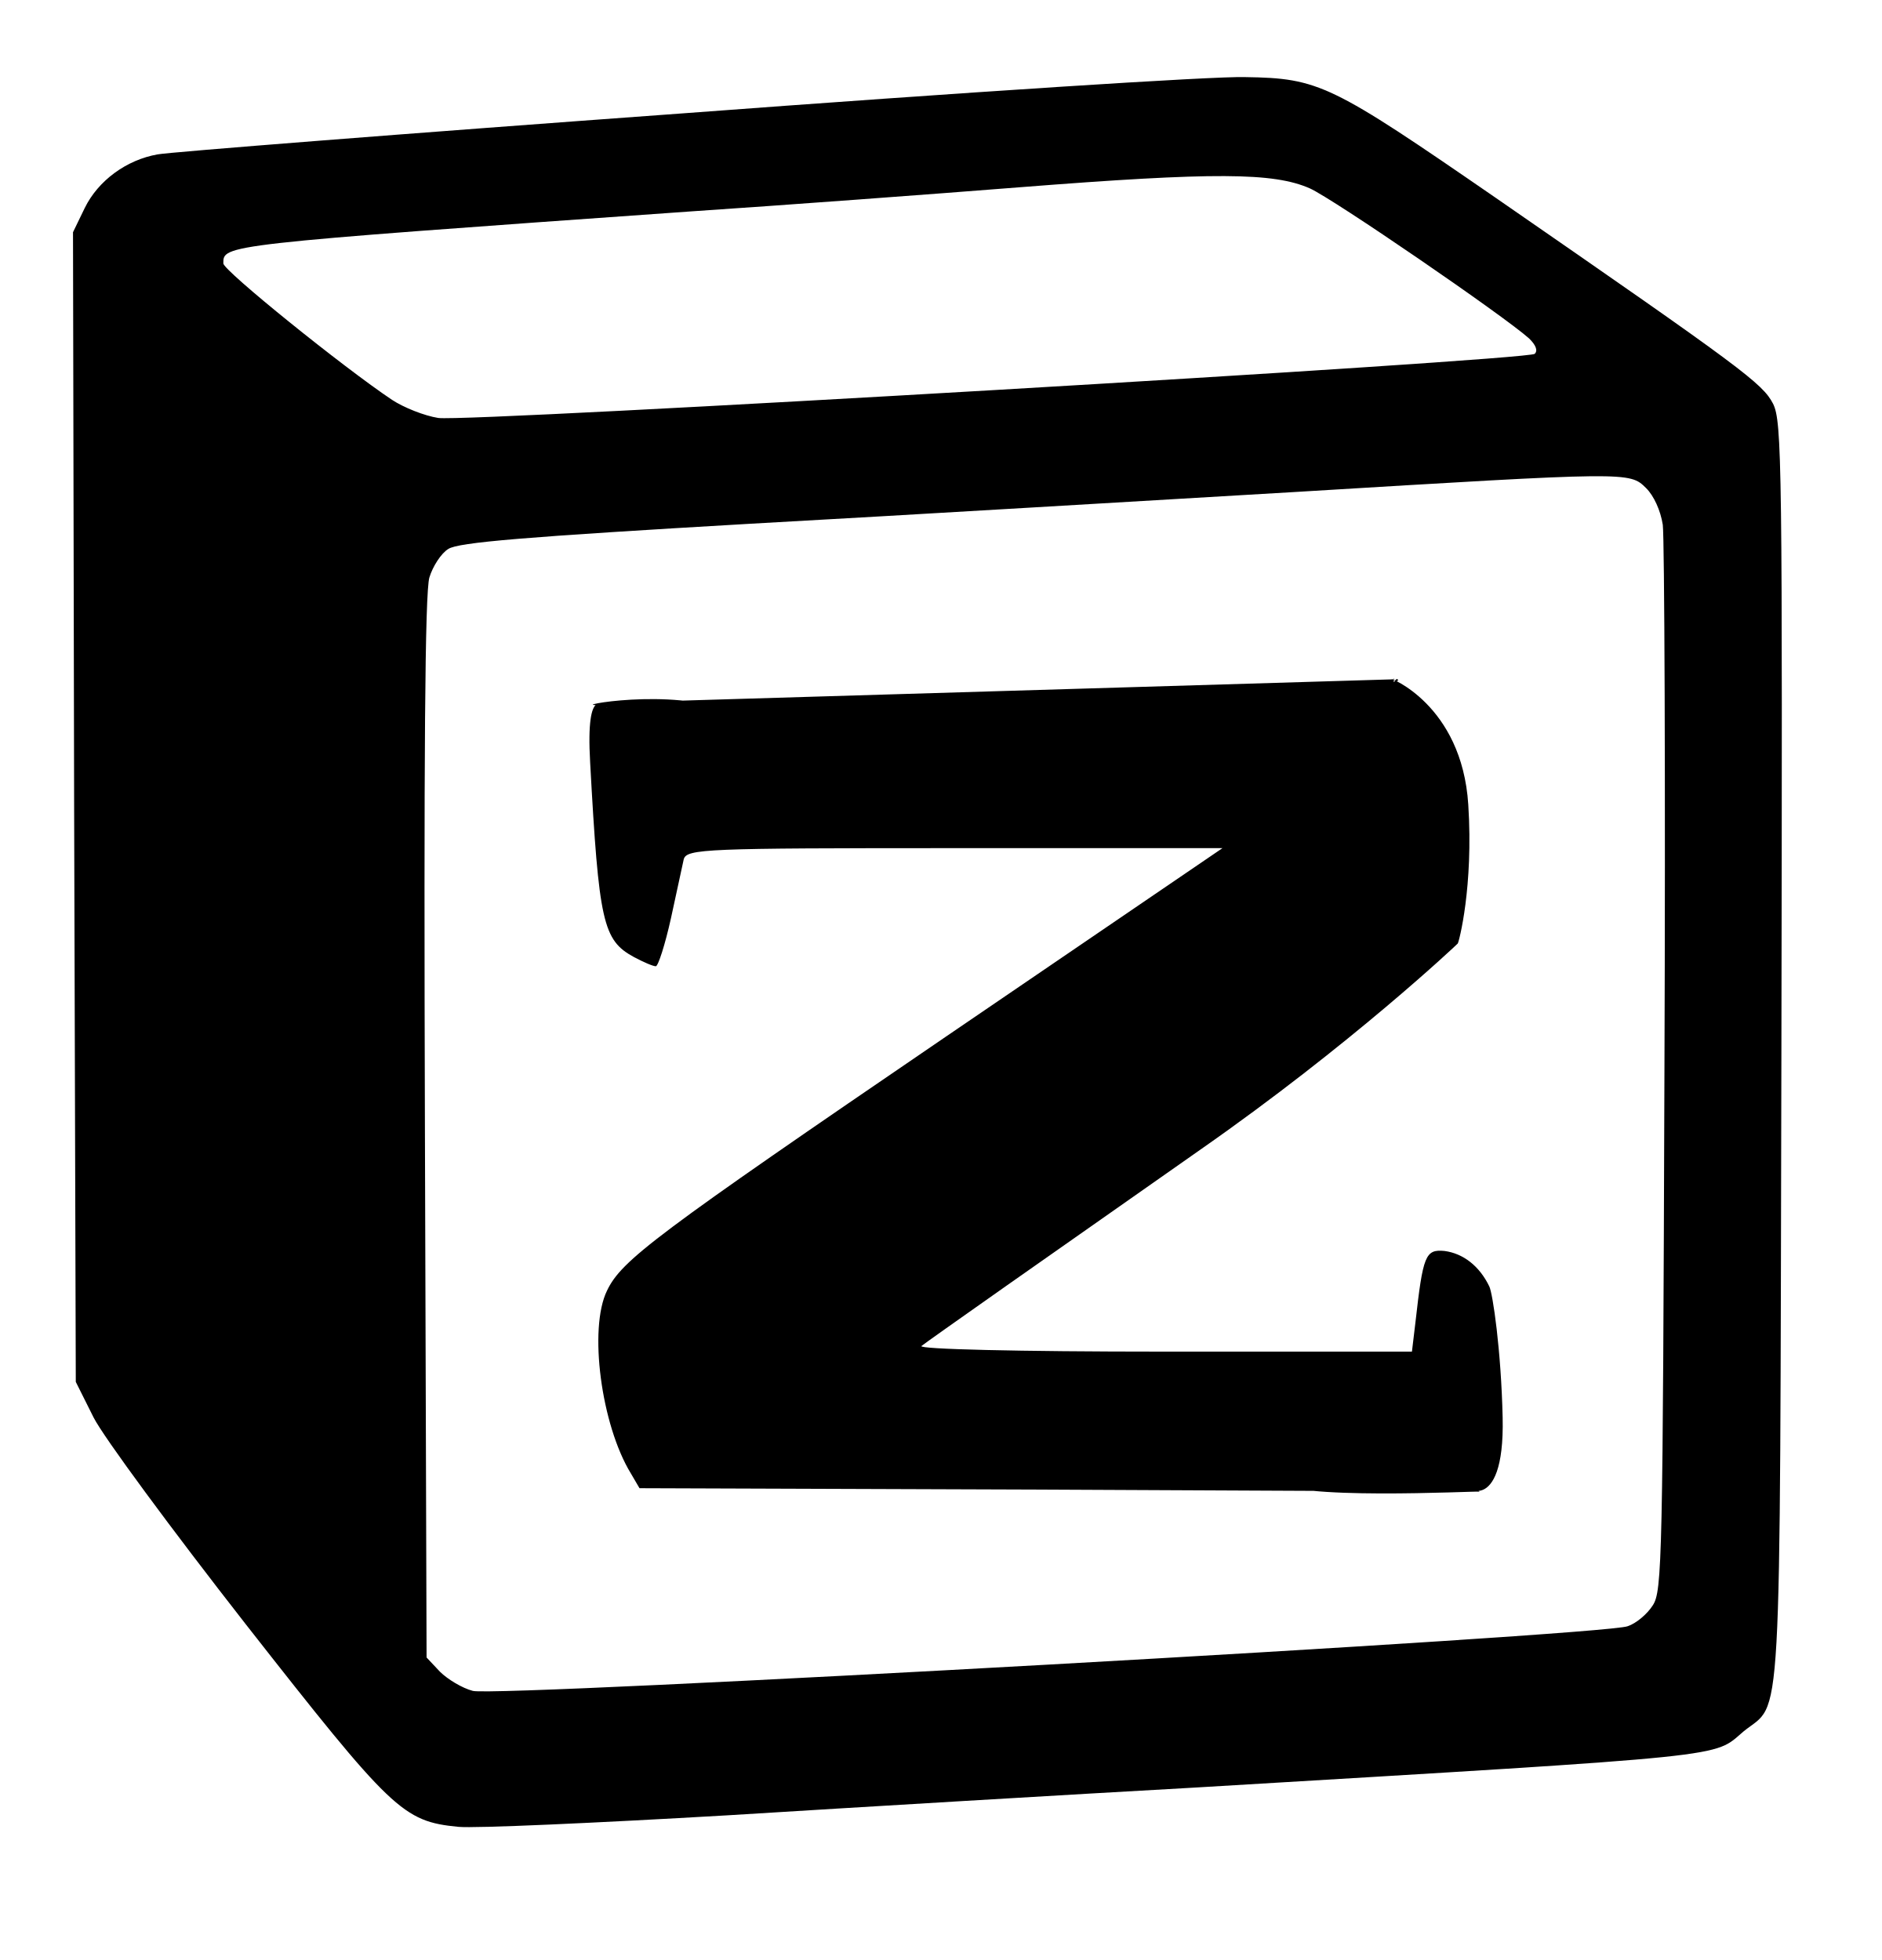
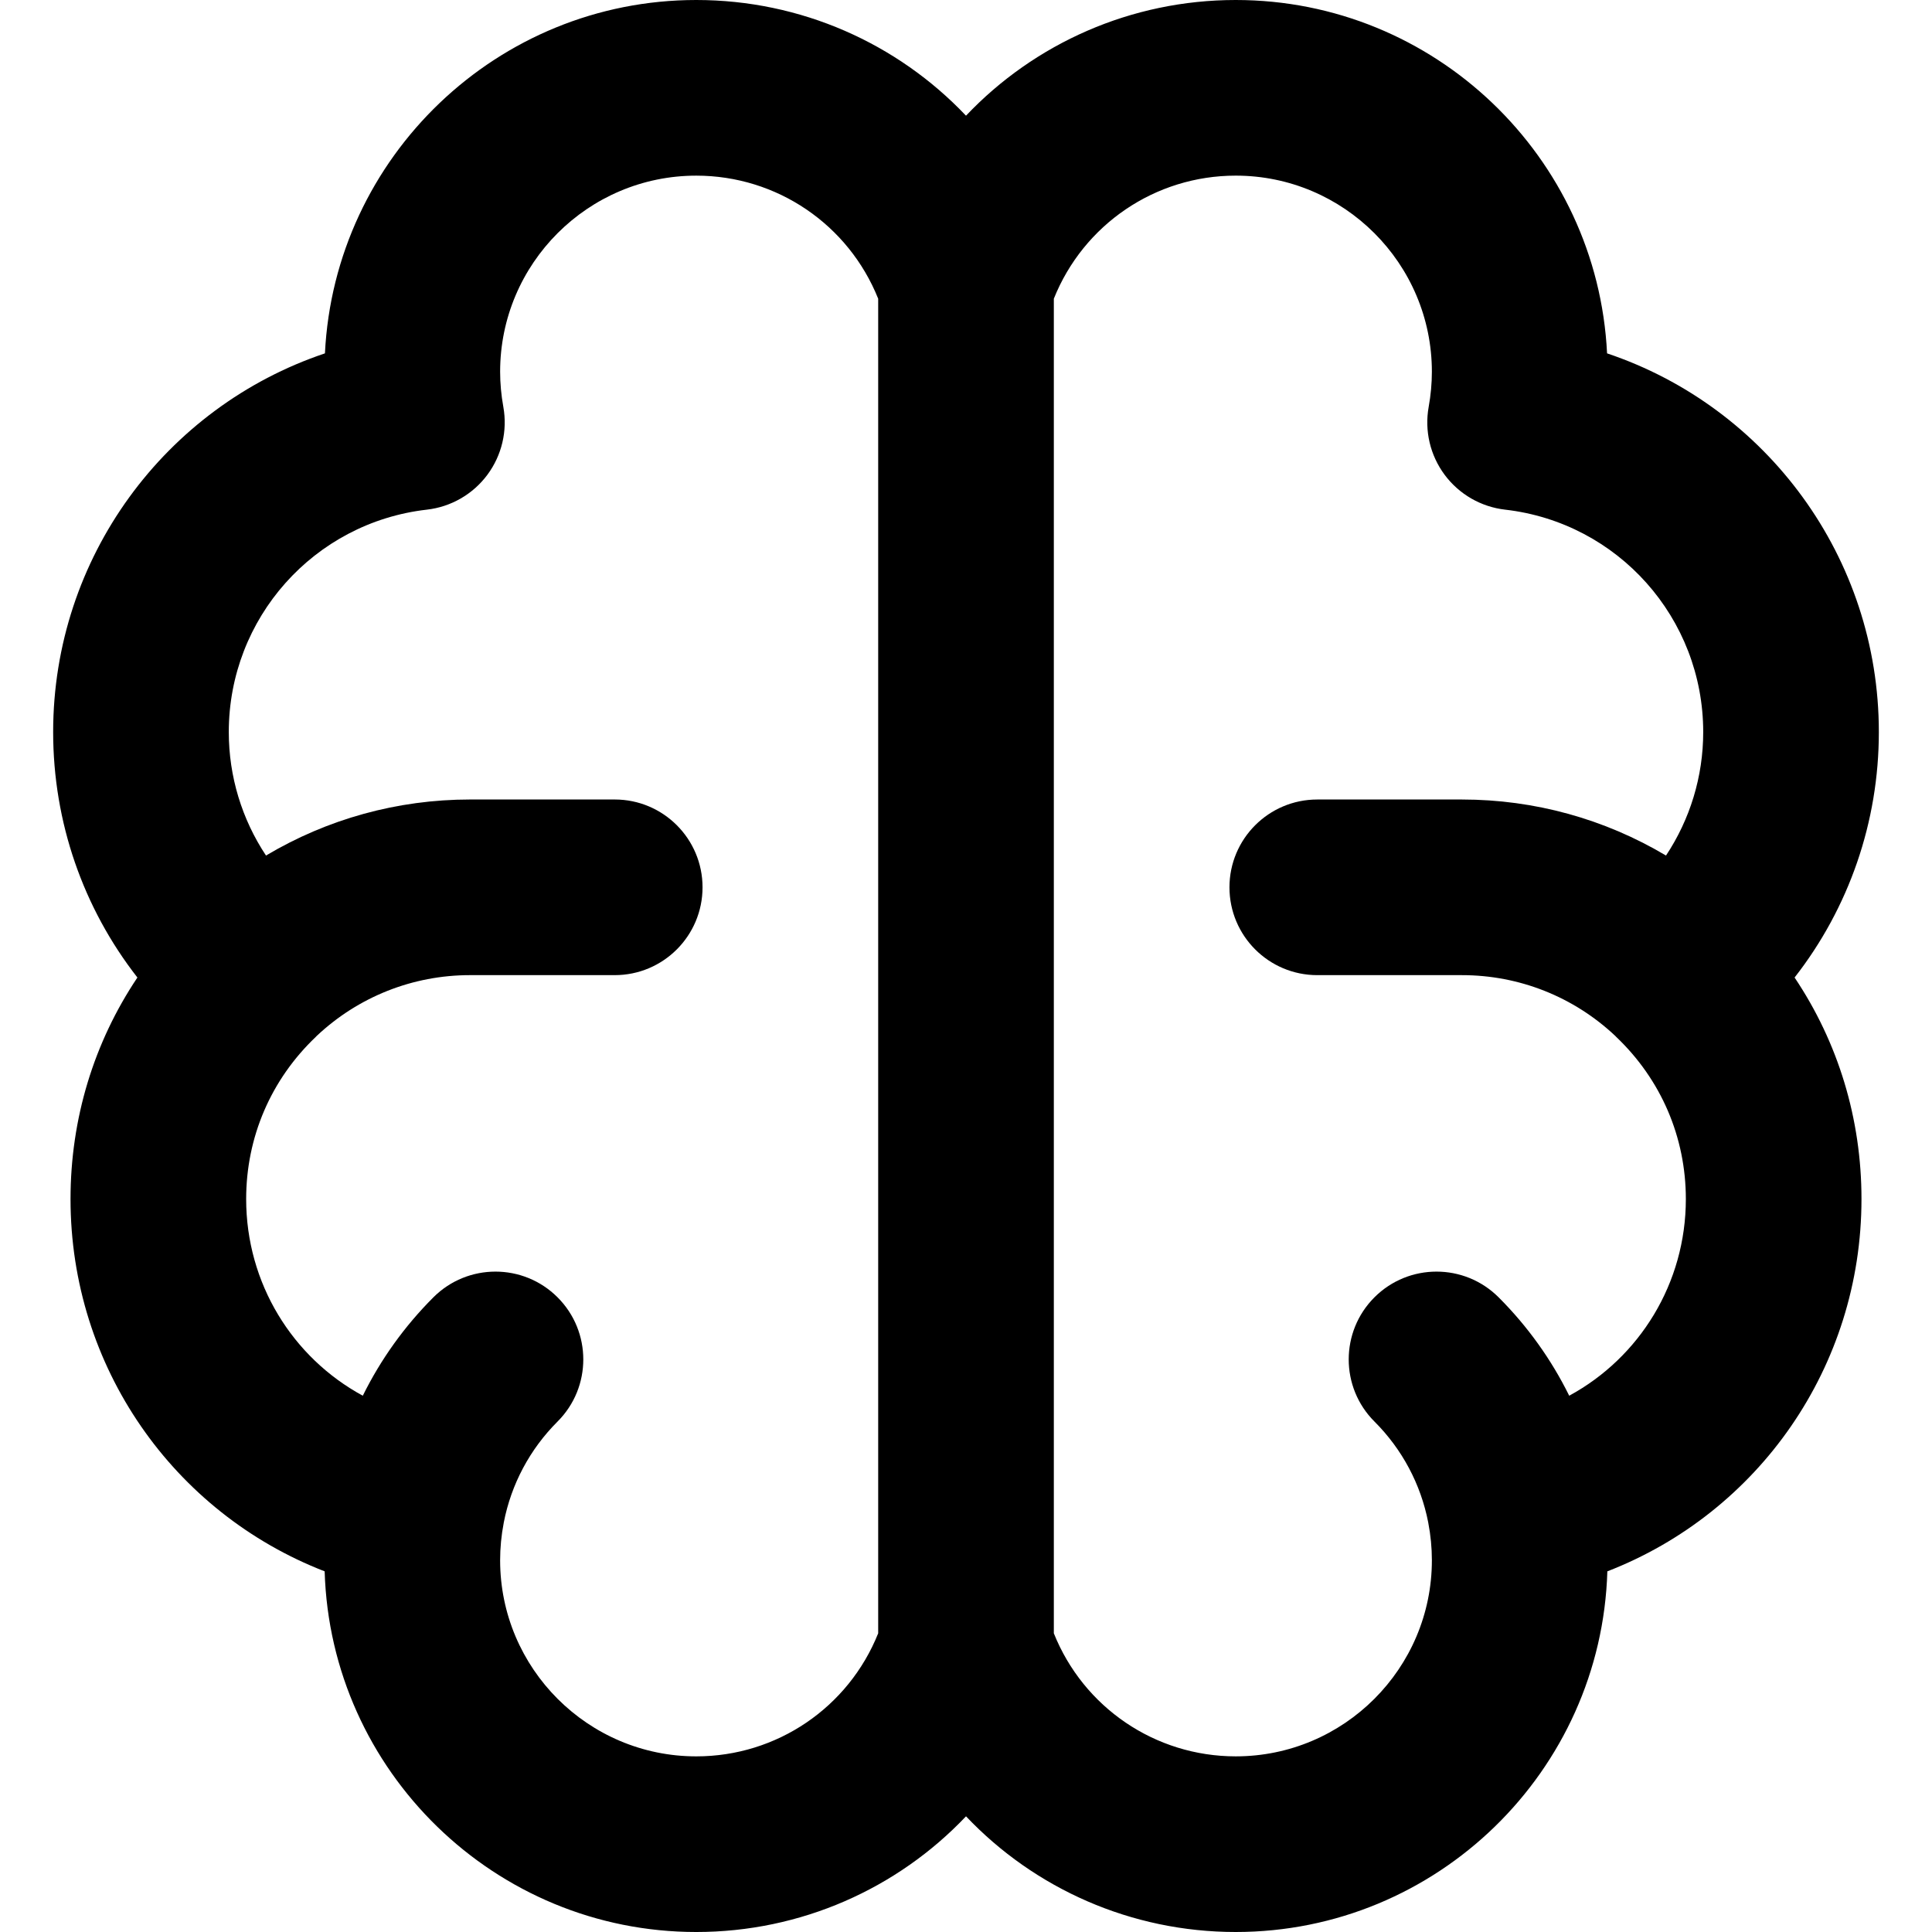
- <svg xmlns="http://www.w3.org/2000/svg" viewBox="13.38 3.2 485.44 505.7">
-   <path d="M 189.785 32.428 C 117.966 37.658 56.912 42.468 54.041 43.032 C 45.993 44.444 38.671 49.818 35.228 56.89 L 32.212 63.113 L 32.503 211.426 L 32.93 359.739 L 37.526 368.931 C 40.115 374.018 57.638 397.774 76.742 422.228 C 114.523 470.438 117.248 473.129 131.61 474.542 C 135.78 474.962 167.093 473.549 200.995 471.573 C 235.042 469.454 289.62 466.2 322.377 464.367 C 462.281 456.007 455.096 456.713 463.135 449.927 C 473.191 441.728 472.474 455.158 472.901 274.898 C 473.191 122.061 473.046 112.029 470.748 107.362 C 468.022 102.132 463.135 98.457 399.356 54.342 C 356.697 24.935 353.681 23.379 334.568 23.093 C 326.674 22.816 261.459 27.054 189.785 32.428 Z M 351.237 51.794 C 357.269 54.476 401.372 84.732 407.831 90.535 C 409.557 92.234 410.129 93.647 409.266 94.496 C 407.259 96.195 134.327 112.172 126.432 111.037 C 122.844 110.474 117.53 108.355 114.514 106.37 C 102.014 98.028 70.992 73.002 70.992 71.169 C 70.992 66.359 69.984 66.359 191.656 57.74 C 214.93 56.184 253.138 53.358 276.411 51.517 C 326.819 47.556 341.908 47.699 351.237 51.794 Z M 437.999 129.133 C 440.007 131.109 441.733 134.927 442.305 138.602 C 442.732 141.999 443.023 205.337 442.732 279.136 C 442.305 405.812 442.16 413.734 439.716 417.409 C 438.281 419.671 435.41 422.076 433.248 422.782 C 427.226 425.188 141.23 441.165 135.344 439.466 C 132.619 438.76 128.876 436.498 126.868 434.522 L 123.417 430.847 L 122.99 294.274 C 122.699 198.417 122.99 156.001 124.143 152.183 C 125.006 149.358 127.159 145.96 129.031 144.834 C 131.619 143.135 148.57 141.722 206.89 138.334 C 247.833 136.072 311.176 132.254 347.522 130.135 C 433.975 124.895 433.694 124.895 437.999 129.133 Z" style="" transform="matrix(1, 0, 0, 1, -5.684341886080802e-14, 0)" />
-   <path d="M 400.995 368.904 C 400.6 351.551 398.443 336.862 397.545 335.098 C 394.994 329.804 390.792 326.6 385.996 325.962 C 381.048 325.486 380.45 327.086 378.498 344.398 L 377.596 351.932 L 313.583 351.932 C 275.509 351.932 250.32 351.293 251.069 350.492 C 251.969 349.691 284.346 326.924 323.026 299.817 C 361.85 272.723 389.118 246.965 389.411 246.641 C 389.714 246.317 393.487 231.989 392.131 210.825 C 390.481 184.845 371.379 177.841 372.405 178.443 C 374.787 179.839 374.001 177.635 373.298 178.737 C 372.88 179.394 372.9 179.421 372.9 178.135 L 373.018 178.467 L 186.949 184.037 L 204.509 188.113 C 190.799 180.288 163.283 184.919 166.564 185.081 C 169.058 185.203 170.151 185.766 170.002 185.756 C 169.408 185.719 164.416 179.075 165.611 199.913 C 167.857 241.125 168.91 245.769 176.854 250.1 C 179.253 251.387 181.804 252.503 182.552 252.503 C 183.15 252.503 184.952 246.895 186.449 240.151 C 187.947 233.255 189.444 226.36 189.749 224.921 C 190.496 222.193 195.143 222.03 259.611 222.03 L 328.723 222.03 L 257.212 270.776 C 182.258 321.925 173.706 328.345 169.962 336.203 C 165.164 345.99 168.464 370.845 176.106 383.347 L 178.342 387.169 L 280.591 387.525 L 382.982 388.002 L 342.377 385.077 C 344.846 390.5 394.607 387.846 394.876 388.061 C 395.143 388.272 395.073 387.822 393.645 387.304 C 389.356 385.756 401.606 395.719 400.995 368.904 Z" style="transform-origin: 283.222px 283.329px;" />
+ <svg xmlns="http://www.w3.org/2000/svg" fill="#000000" height="800px" width="800px" version="1.1" id="Layer_1" viewBox="0 0 512 512" xml:space="preserve">
+   <g>
+     <g>
+       <path d="M497.914,193.994c0-46.26-29.749-86.151-72.024-100.349C423.339,41.574,380.176,0,327.483,0    C299.765,0,274.178,11.494,256,30.659C237.822,11.494,212.235,0,184.517,0c-52.693,0-95.856,41.574-98.405,93.645    c-42.274,14.199-72.026,54.09-72.026,100.349c0,23.883,7.951,46.643,22.328,65.06c-11.54,17.212-17.724,37.426-17.724,58.706    c0,44.488,27.311,83.143,67.347,98.661c1.562,52.973,45.138,95.58,98.481,95.58c27.716,0,53.305-11.495,71.485-30.659    C274.178,500.506,299.767,512,327.483,512c53.341,0,96.919-42.606,98.481-95.578c40.035-15.52,67.348-54.173,67.348-98.661    c0-21.282-6.184-41.494-17.726-58.706C489.962,240.638,497.914,217.876,497.914,193.994z M232.729,432.842    c-7.866,19.63-26.826,32.613-48.212,32.613c-28.661,0-51.979-23.318-51.979-51.98c0-3.278,0.32-6.609,0.954-9.899    c0.006-0.036,0.008-0.071,0.016-0.107c1.977-10.147,6.901-19.394,14.255-26.75c9.089-9.089,9.089-23.823,0-32.912    c-9.087-9.089-23.824-9.089-32.912,0c-7.692,7.694-13.978,16.493-18.705,26.072c-18.648-10.12-30.911-29.805-30.911-52.118    c0-16.389,6.555-31.652,18.458-42.98c0.074-0.07,0.137-0.151,0.209-0.223c11.048-10.404,25.477-16.137,40.67-16.137h38.336    c12.853,0,23.273-10.42,23.273-23.273c0-12.853-10.42-23.273-23.273-23.273h-38.335c-19.278,0-37.857,5.19-54.081,14.853    c-6.366-9.599-9.861-20.918-9.861-32.735c0-30.172,22.568-55.507,52.497-58.931c6.391-0.731,12.193-4.074,16.03-9.236    c3.838-5.162,5.368-11.681,4.228-18.012c-0.563-3.123-0.847-6.248-0.847-9.29c-0.002-28.658,23.316-51.976,51.977-51.976    c21.388,0,40.346,12.982,48.212,32.613V432.842z M349.094,258.423h38.336c15.191,0,29.617,5.73,40.662,16.13    c0.074,0.073,0.14,0.157,0.216,0.23c11.903,11.328,18.46,26.593,18.46,42.98c-0.002,22.312-12.263,41.995-30.911,52.115    c-4.727-9.581-11.013-18.381-18.707-26.073c-9.089-9.087-23.825-9.087-32.912,0.002c-9.087,9.089-9.087,23.825,0.002,32.912    c7.348,7.346,12.273,16.587,14.251,26.728c0.008,0.042,0.009,0.085,0.019,0.127c0.633,3.289,0.954,6.62,0.954,9.899    c0,28.663-23.318,51.98-51.979,51.98c-21.386,0-40.344-12.982-48.209-32.613V79.158c7.863-19.631,26.821-32.613,48.207-32.613    c28.661,0,51.979,23.318,51.979,51.979c0,3.047-0.285,6.173-0.846,9.29c-1.14,6.33,0.389,12.85,4.228,18.012    c3.837,5.162,9.64,8.505,16.03,9.238c29.927,3.426,52.495,28.76,52.495,58.931c0,11.816-3.496,23.135-9.86,32.734    c-16.223-9.661-34.8-14.851-54.08-14.851h-38.336c-12.853,0-23.273,10.42-23.273,23.273    C325.821,248.003,336.241,258.423,349.094,258.423z" />
+     </g>
+   </g>
</svg>
